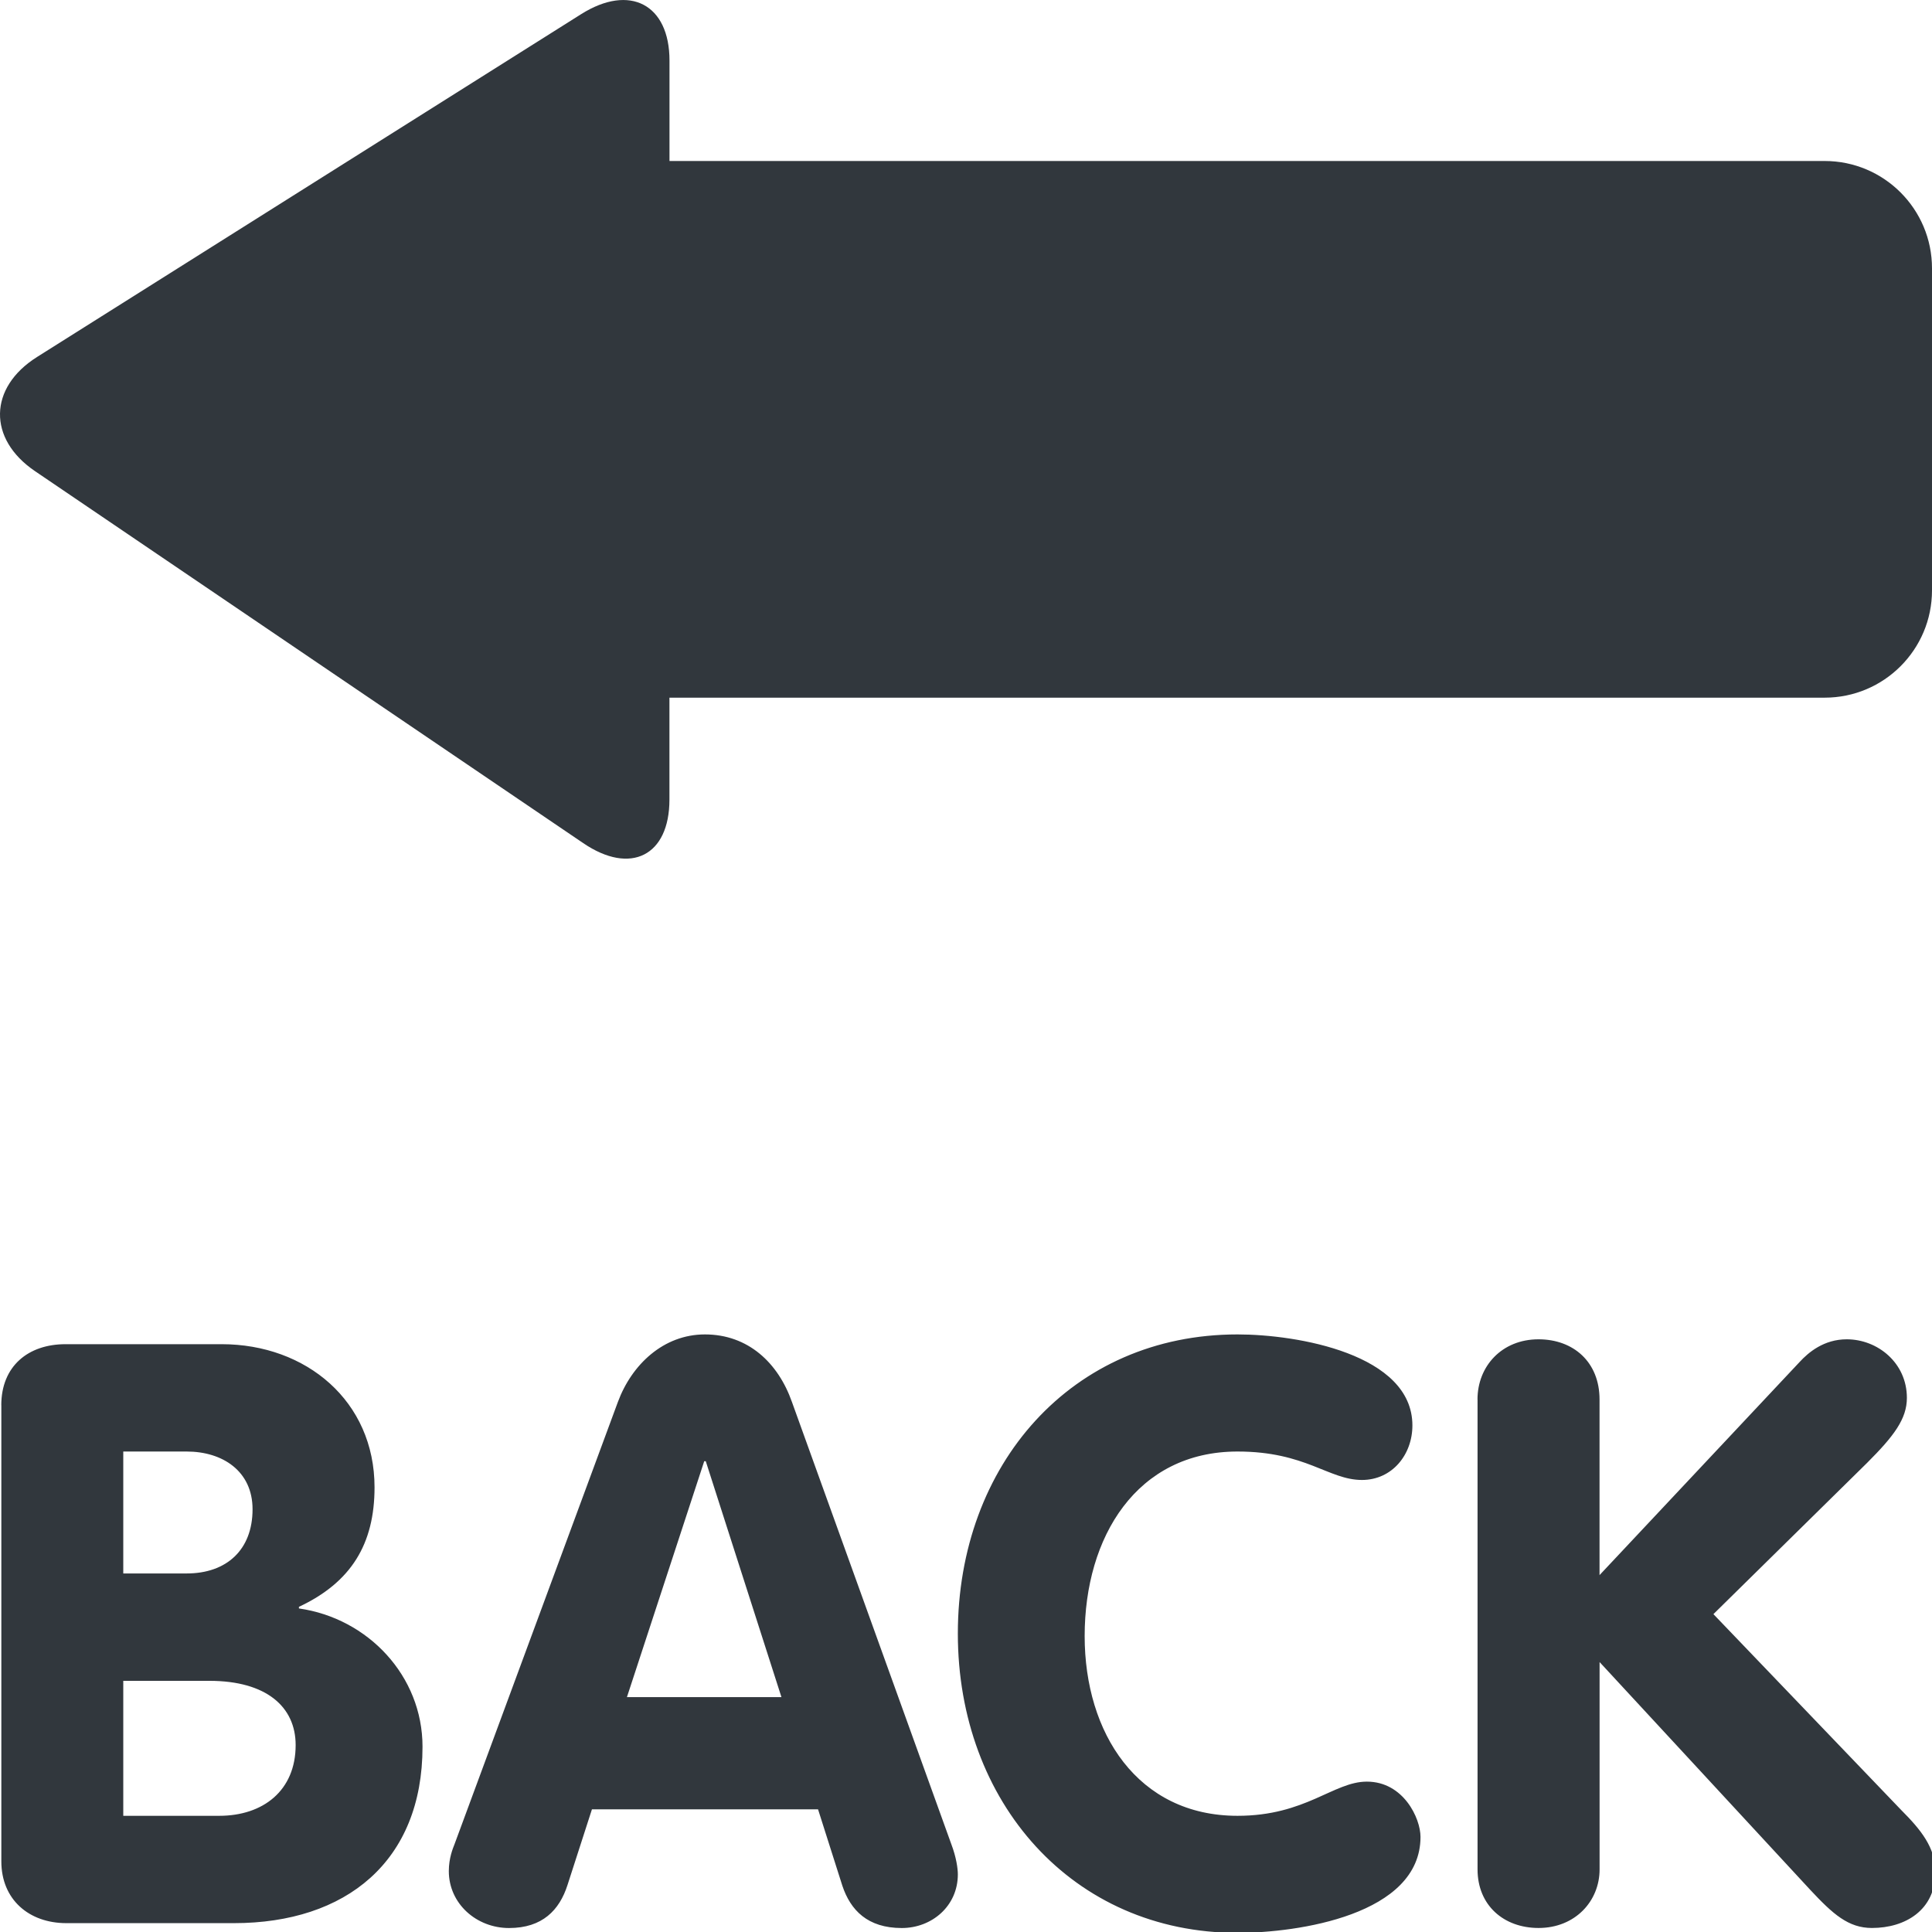
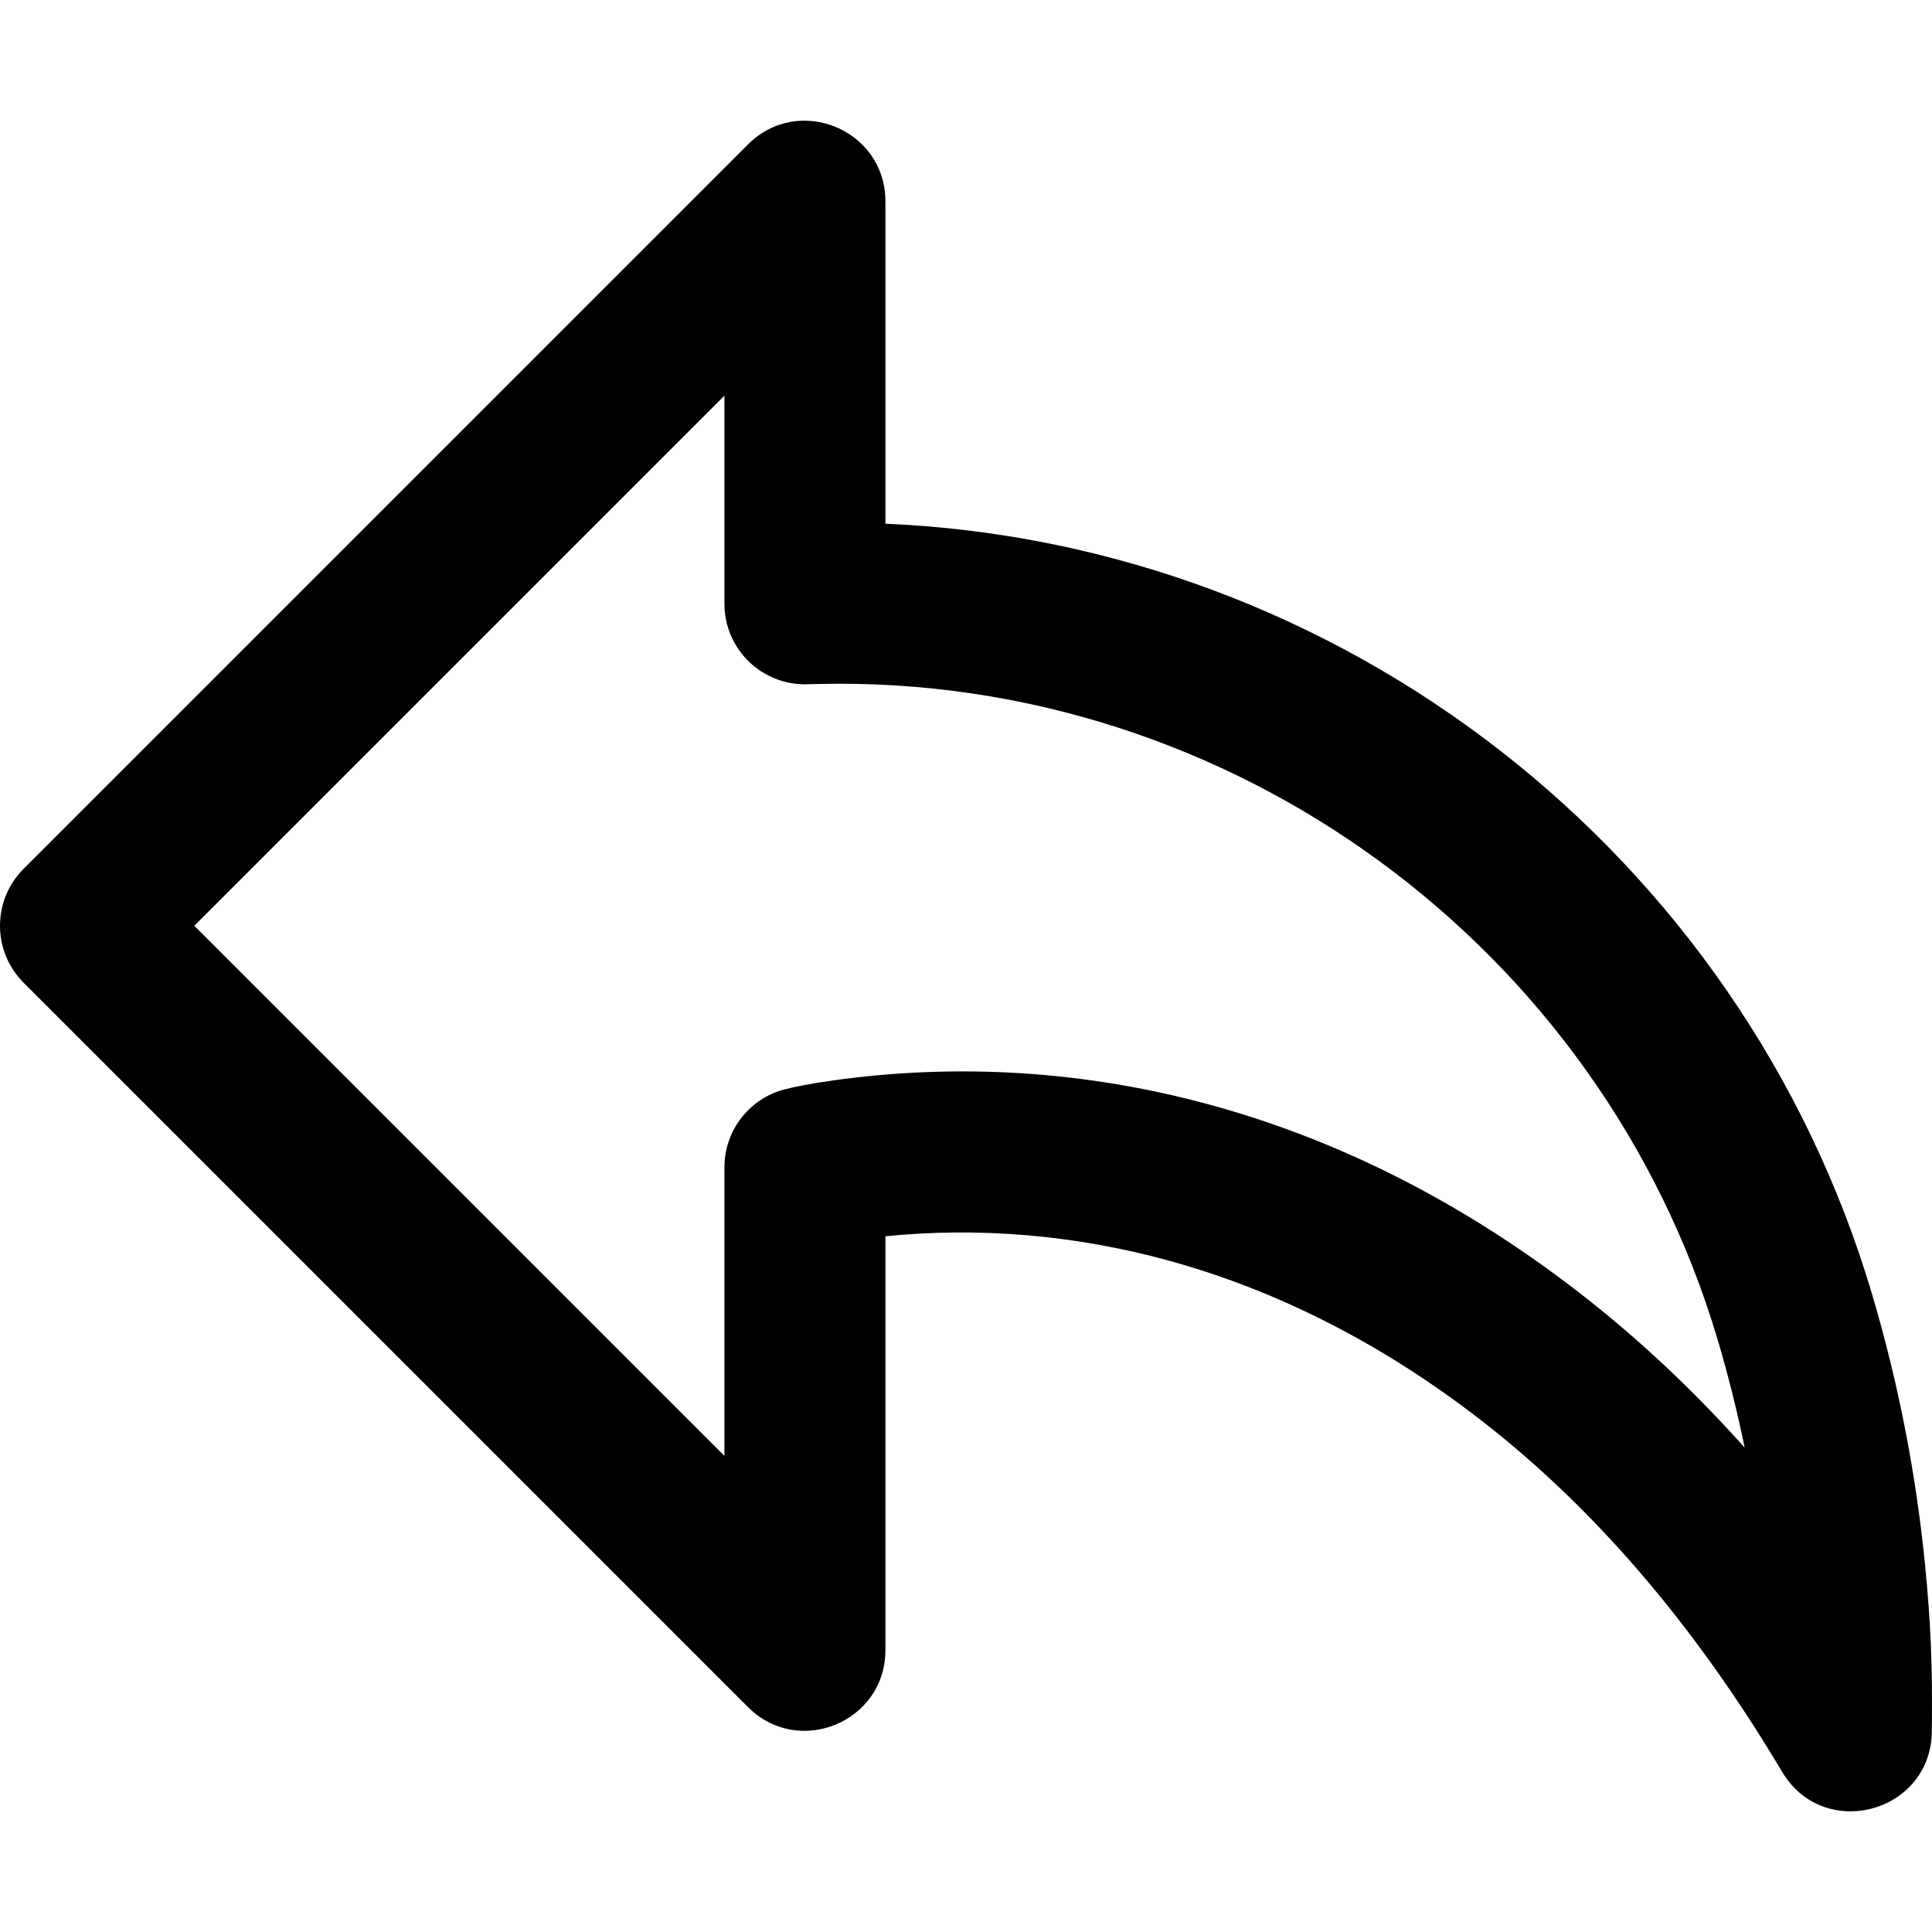
- <svg xmlns="http://www.w3.org/2000/svg" width="800px" height="800px" viewBox="0 0 36 36" aria-hidden="true" role="img" class="iconify iconify--twemoji" preserveAspectRatio="xMidYMid meet">
-   <path fill="#31373D" d="M34 3H12.475V1.128c0-1.046-.74-1.435-1.645-.865L.69 6.652c-.905.57-.922 1.527-.038 2.127l10.215 6.931c.884.602 1.607.235 1.607-.811V13H34a2 2 0 0 0 2-2V5a2 2 0 0 0-2-2zM.024 26.184c0-.727.5-1.137 1.197-1.137H4.13c1.576 0 2.849 1.061 2.849 2.667c0 1.061-.439 1.772-1.409 2.227v.03c1.288.183 2.303 1.258 2.303 2.576c0 2.137-1.424 3.288-3.516 3.288h-3.12c-.697 0-1.212-.439-1.212-1.151v-8.5zm2.273 3.135h1.182c.742 0 1.227-.439 1.227-1.196c0-.713-.561-1.076-1.227-1.076H2.297v2.272zm0 4.516h1.788c.818 0 1.424-.47 1.424-1.318c0-.712-.545-1.197-1.606-1.197H2.297v2.515zm9.217-7.713c.258-.696.85-1.257 1.621-1.257c.805 0 1.365.53 1.621 1.257l2.971 8.243c.092.242.121.454.121.561c0 .591-.484 1-1.045 1c-.637 0-.955-.333-1.107-.788l-.453-1.424H11.03l-.455 1.409c-.15.47-.469.803-1.09.803c-.607 0-1.122-.454-1.122-1.061c0-.242.076-.424.106-.5l3.045-8.243zm.168 5.501h2.879l-1.41-4.395h-.029l-1.44 4.395zm11.378-6.758c1.106 0 3.258.363 3.258 1.696c0 .546-.379 1.016-.94 1.016c-.621 0-1.046-.53-2.318-.53c-1.879 0-2.849 1.591-2.849 3.439c0 1.803.985 3.349 2.849 3.349c1.272 0 1.788-.637 2.409-.637c.682 0 1 .682 1 1.03c0 1.455-2.288 1.788-3.409 1.788c-3.076 0-5.212-2.439-5.212-5.576c0-3.151 2.121-5.575 5.212-5.575zm4.471 1.212c0-.621.455-1.121 1.137-1.121c.651 0 1.137.424 1.137 1.121v3.273l3.727-3.97c.167-.182.455-.424.879-.424c.576 0 1.121.439 1.121 1.091c0 .393-.242.712-.742 1.212l-2.863 2.818l3.5 3.651c.363.364.637.697.637 1.152c0 .712-.562 1.045-1.183 1.045c-.44 0-.727-.258-1.151-.712l-3.924-4.243v3.864c0 .591-.455 1.091-1.137 1.091c-.651 0-1.137-.424-1.137-1.091v-8.757z" />
+ <svg xmlns="http://www.w3.org/2000/svg" fill="#000000" height="800px" width="800px" version="1.1" id="Layer_1" viewBox="0 0 512.052 512.052" xml:space="preserve">
+   <g>
+     <g>
+       <path d="M510.207,414.676c-2.32-23.264-6.805-47.255-14.019-71.608C461.49,226.023,355.26,143.933,234.667,138.804V53.362    c0-19.006-22.979-28.524-36.418-15.085l-192,192c-8.331,8.331-8.331,21.839,0,30.17l192,192    c13.439,13.439,36.418,3.921,36.418-15.085V327.656c48.213-4.823,103.873,7.119,157.335,48.352    c29.572,22.808,56.566,53.666,80.333,93.599C483.421,488.234,512,480.372,512,458.696c0.005-0.959,0.005-0.959,0.025-2.725    C512.165,442.689,511.785,430.503,510.207,414.676z M418.059,342.222c-66.551-51.328-136.755-64.332-197.184-55.876    c-5.85,0.818-10.162,1.676-12.758,2.331c-9.476,2.39-16.117,10.913-16.117,20.686v76.497L51.503,245.362L192,104.866v55.163    c0,12.07,10.005,21.737,22.069,21.321c0.863-0.03,1.551-0.045,3.33-0.076c108.78-2.351,206.919,69.472,237.882,173.917    c2.832,9.56,5.193,19.068,7.124,28.488C448.369,367.975,433.564,354.18,418.059,342.222z" />
+     </g>
+   </g>
</svg>
